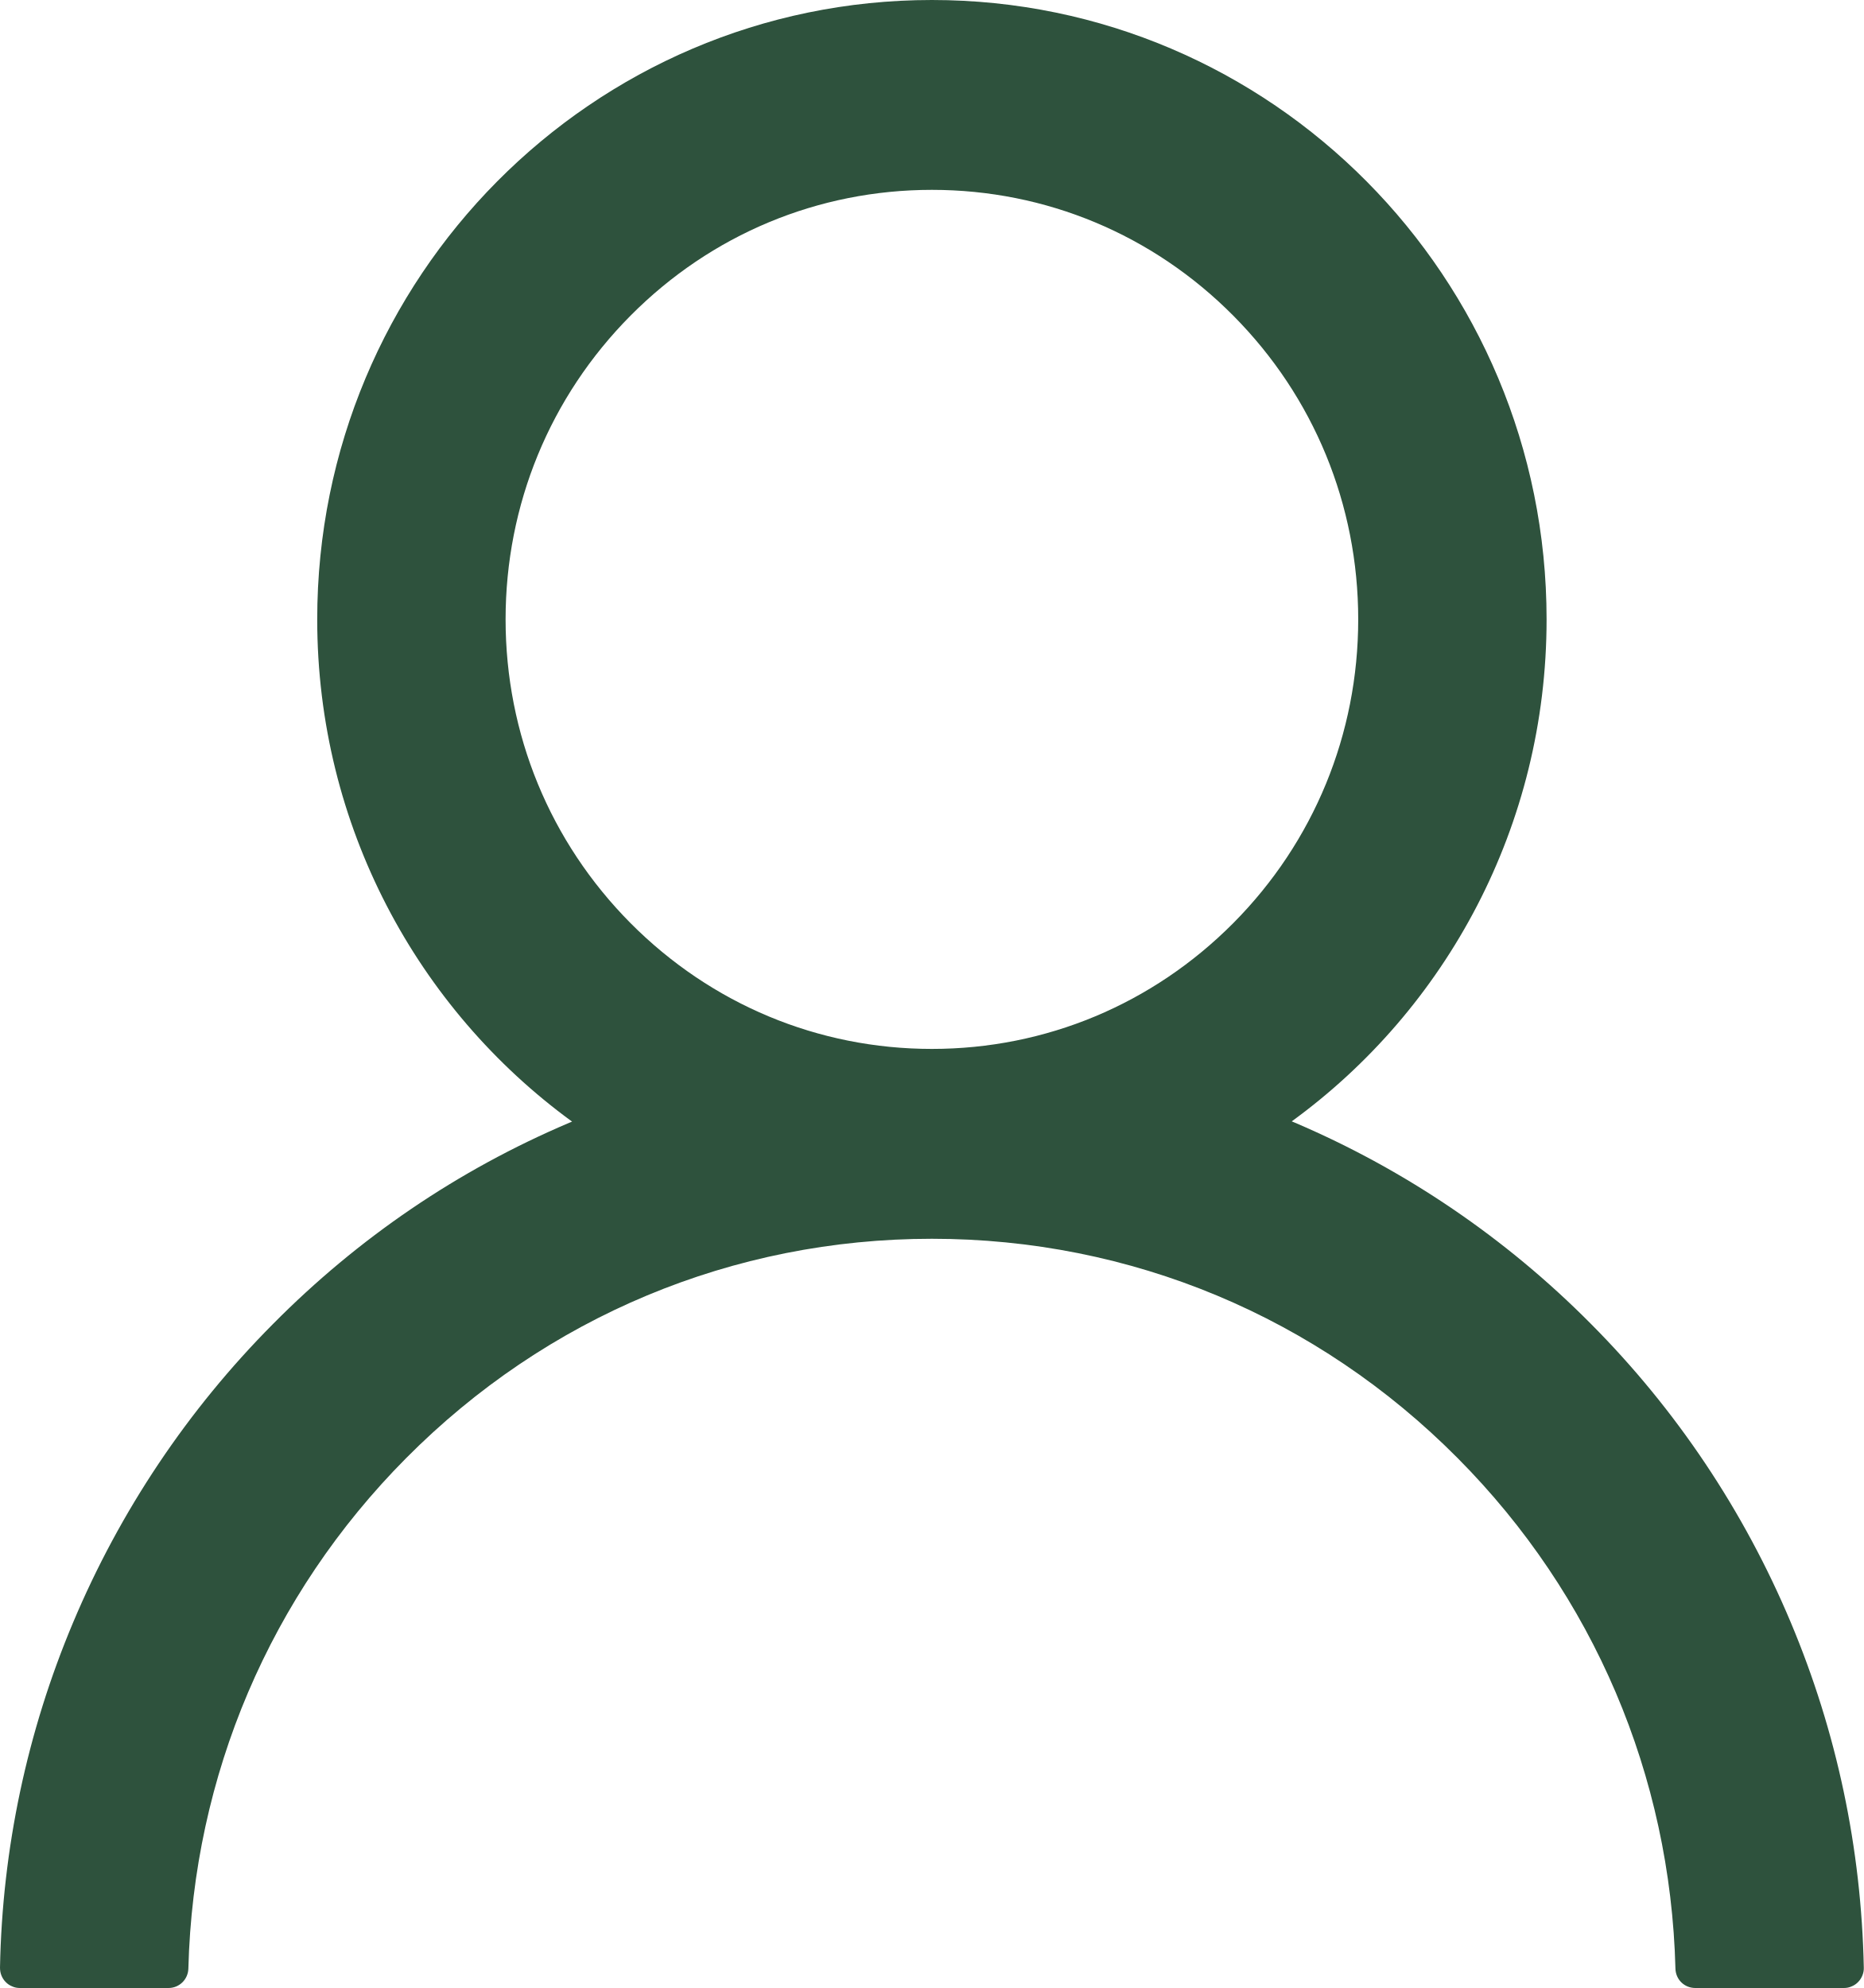
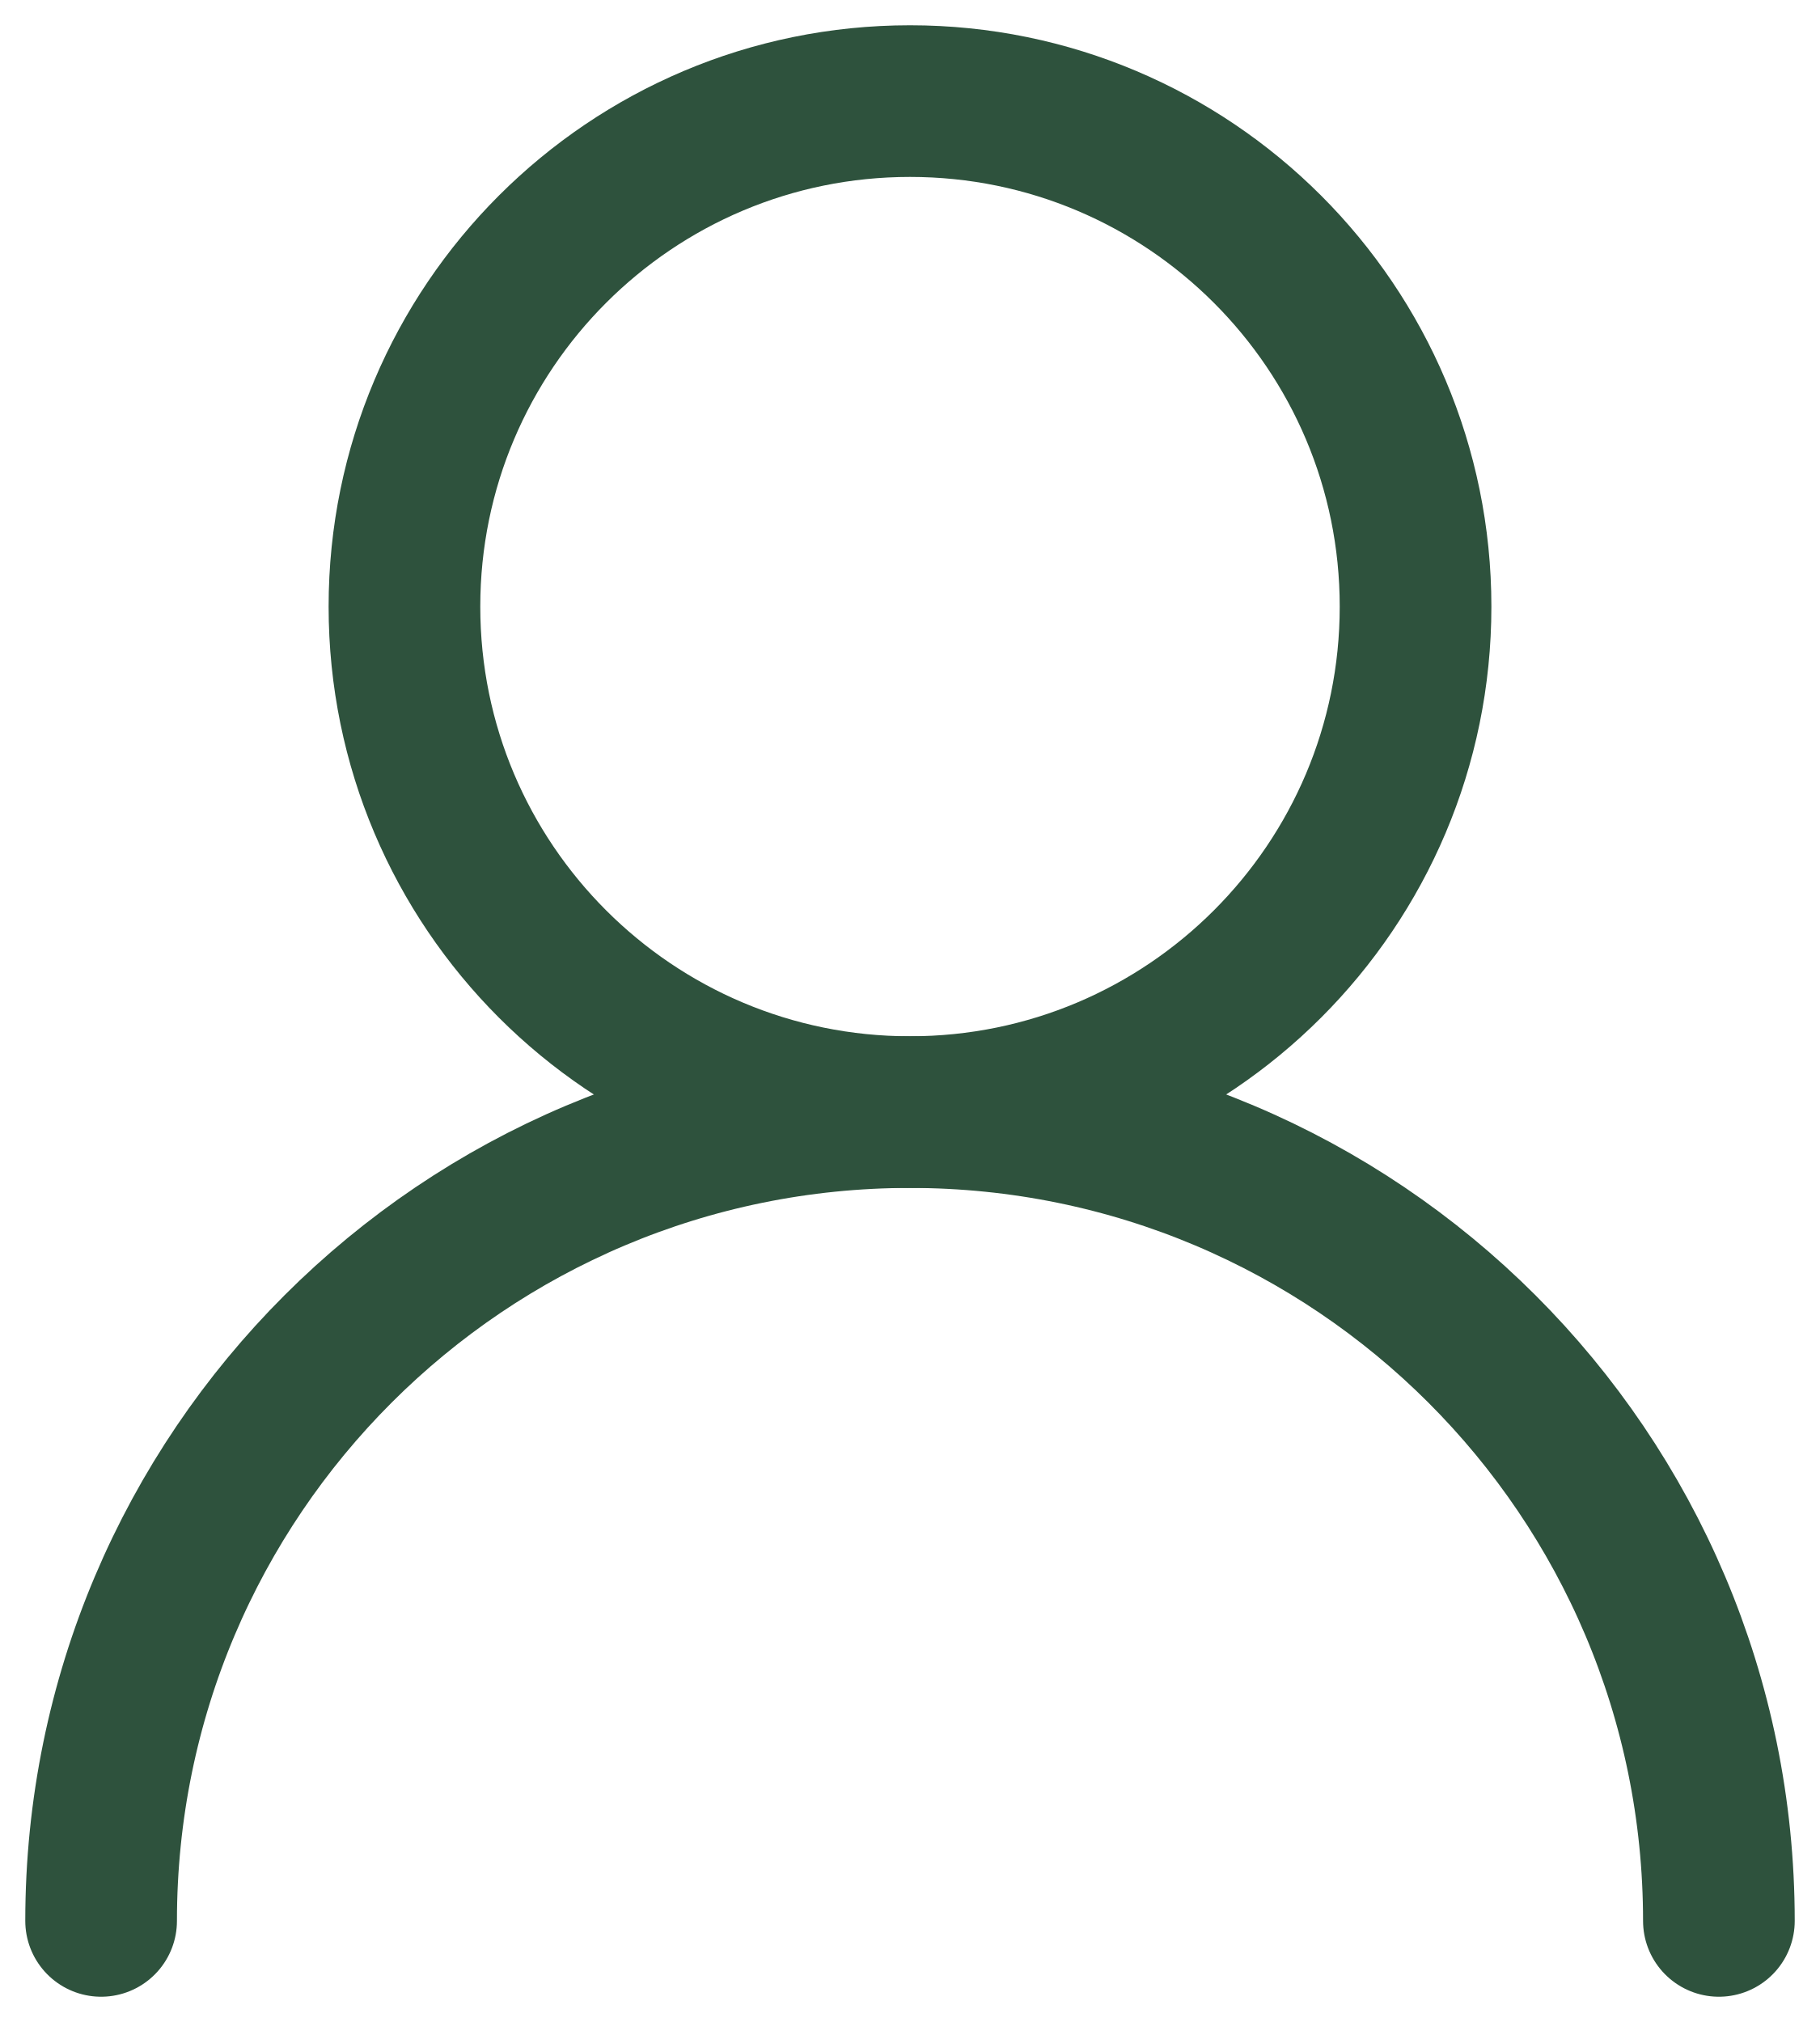
- <svg xmlns="http://www.w3.org/2000/svg" width="15" height="16" viewBox="0 0 15 16" fill="none">
-   <path d="M14.412 13.057C14.035 12.159 13.489 11.343 12.804 10.655C12.12 9.965 11.311 9.415 10.42 9.035C10.412 9.031 10.404 9.029 10.396 9.025C11.639 8.121 12.447 6.647 12.447 4.985C12.447 2.231 10.233 0 7.5 0C4.767 0 2.553 2.231 2.553 4.985C2.553 6.647 3.361 8.121 4.604 9.027C4.596 9.031 4.588 9.033 4.58 9.037C3.686 9.417 2.884 9.962 2.196 10.657C1.511 11.346 0.965 12.162 0.588 13.059C0.218 13.938 0.018 14.88 4.98787e-05 15.835C-0 15.857 0.003 15.878 0.011 15.898C0.019 15.918 0.03 15.936 0.045 15.951C0.06 15.967 0.078 15.979 0.098 15.987C0.117 15.996 0.138 16 0.16 16H1.356C1.444 16 1.514 15.93 1.516 15.843C1.556 14.291 2.174 12.838 3.267 11.737C4.398 10.597 5.9 9.97 7.5 9.97C9.1 9.97 10.602 10.597 11.733 11.737C12.826 12.838 13.444 14.291 13.484 15.843C13.486 15.932 13.556 16 13.644 16H14.84C14.862 16 14.883 15.996 14.902 15.987C14.922 15.979 14.94 15.967 14.955 15.951C14.97 15.936 14.981 15.918 14.989 15.898C14.997 15.878 15.001 15.857 15 15.835C14.98 14.874 14.783 13.94 14.412 13.057ZM7.5 8.442C6.584 8.442 5.723 8.082 5.074 7.429C4.426 6.776 4.069 5.908 4.069 4.985C4.069 4.062 4.426 3.194 5.074 2.541C5.723 1.887 6.584 1.528 7.5 1.528C8.416 1.528 9.277 1.887 9.926 2.541C10.574 3.194 10.931 4.062 10.931 4.985C10.931 5.908 10.574 6.776 9.926 7.429C9.277 8.082 8.416 8.442 7.5 8.442Z" fill="#2E523D" />
+ <svg xmlns="http://www.w3.org/2000/svg" width="18" height="20" viewBox="0 0 18 20" fill="none">
+   <path d="M9 11C11.761 11 14 8.761 14 6C14 3.239 11.761 1 9 1C6.239 1 4 3.239 4 6C4 8.761 6.239 11 9 11Z" stroke="#2E523D" stroke-width="1.5" stroke-linecap="round" stroke-linejoin="round" />
+   <path d="M17 19C17 14.577 13.414 11 9 11C4.586 11 1 14.577 1 19" stroke="#2E523D" stroke-width="1.5" stroke-linecap="round" stroke-linejoin="round" />
</svg>
